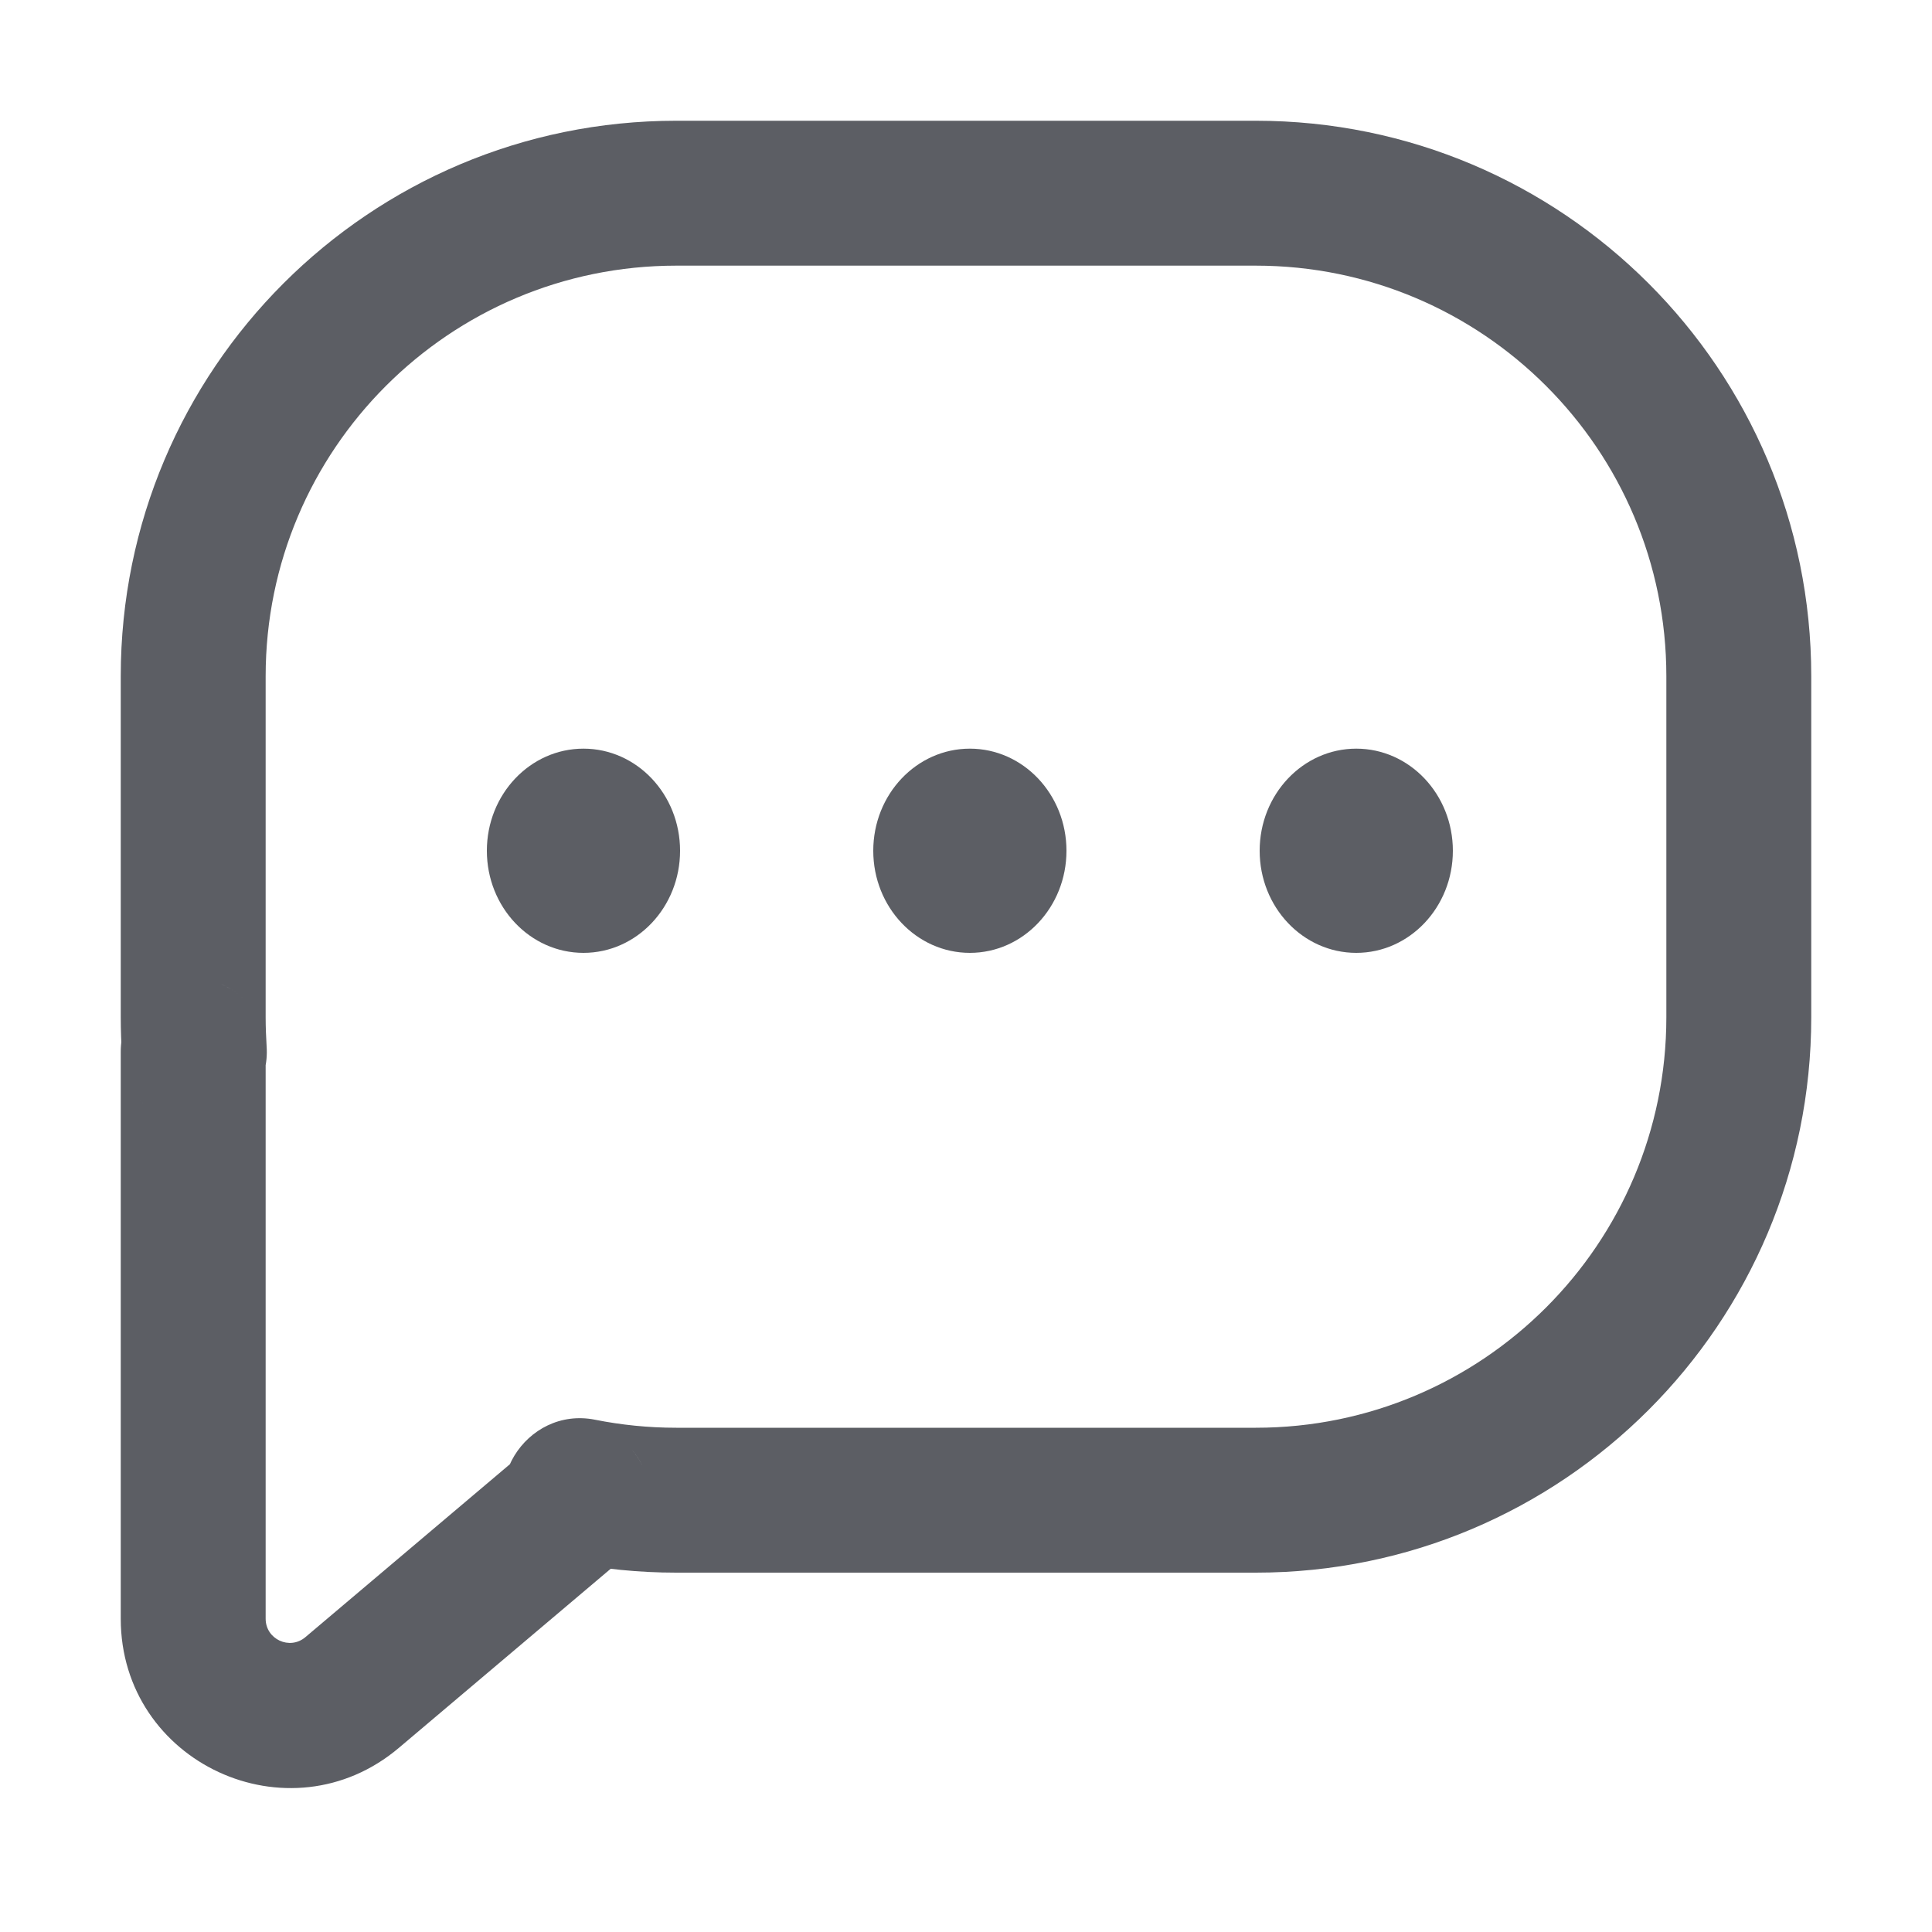
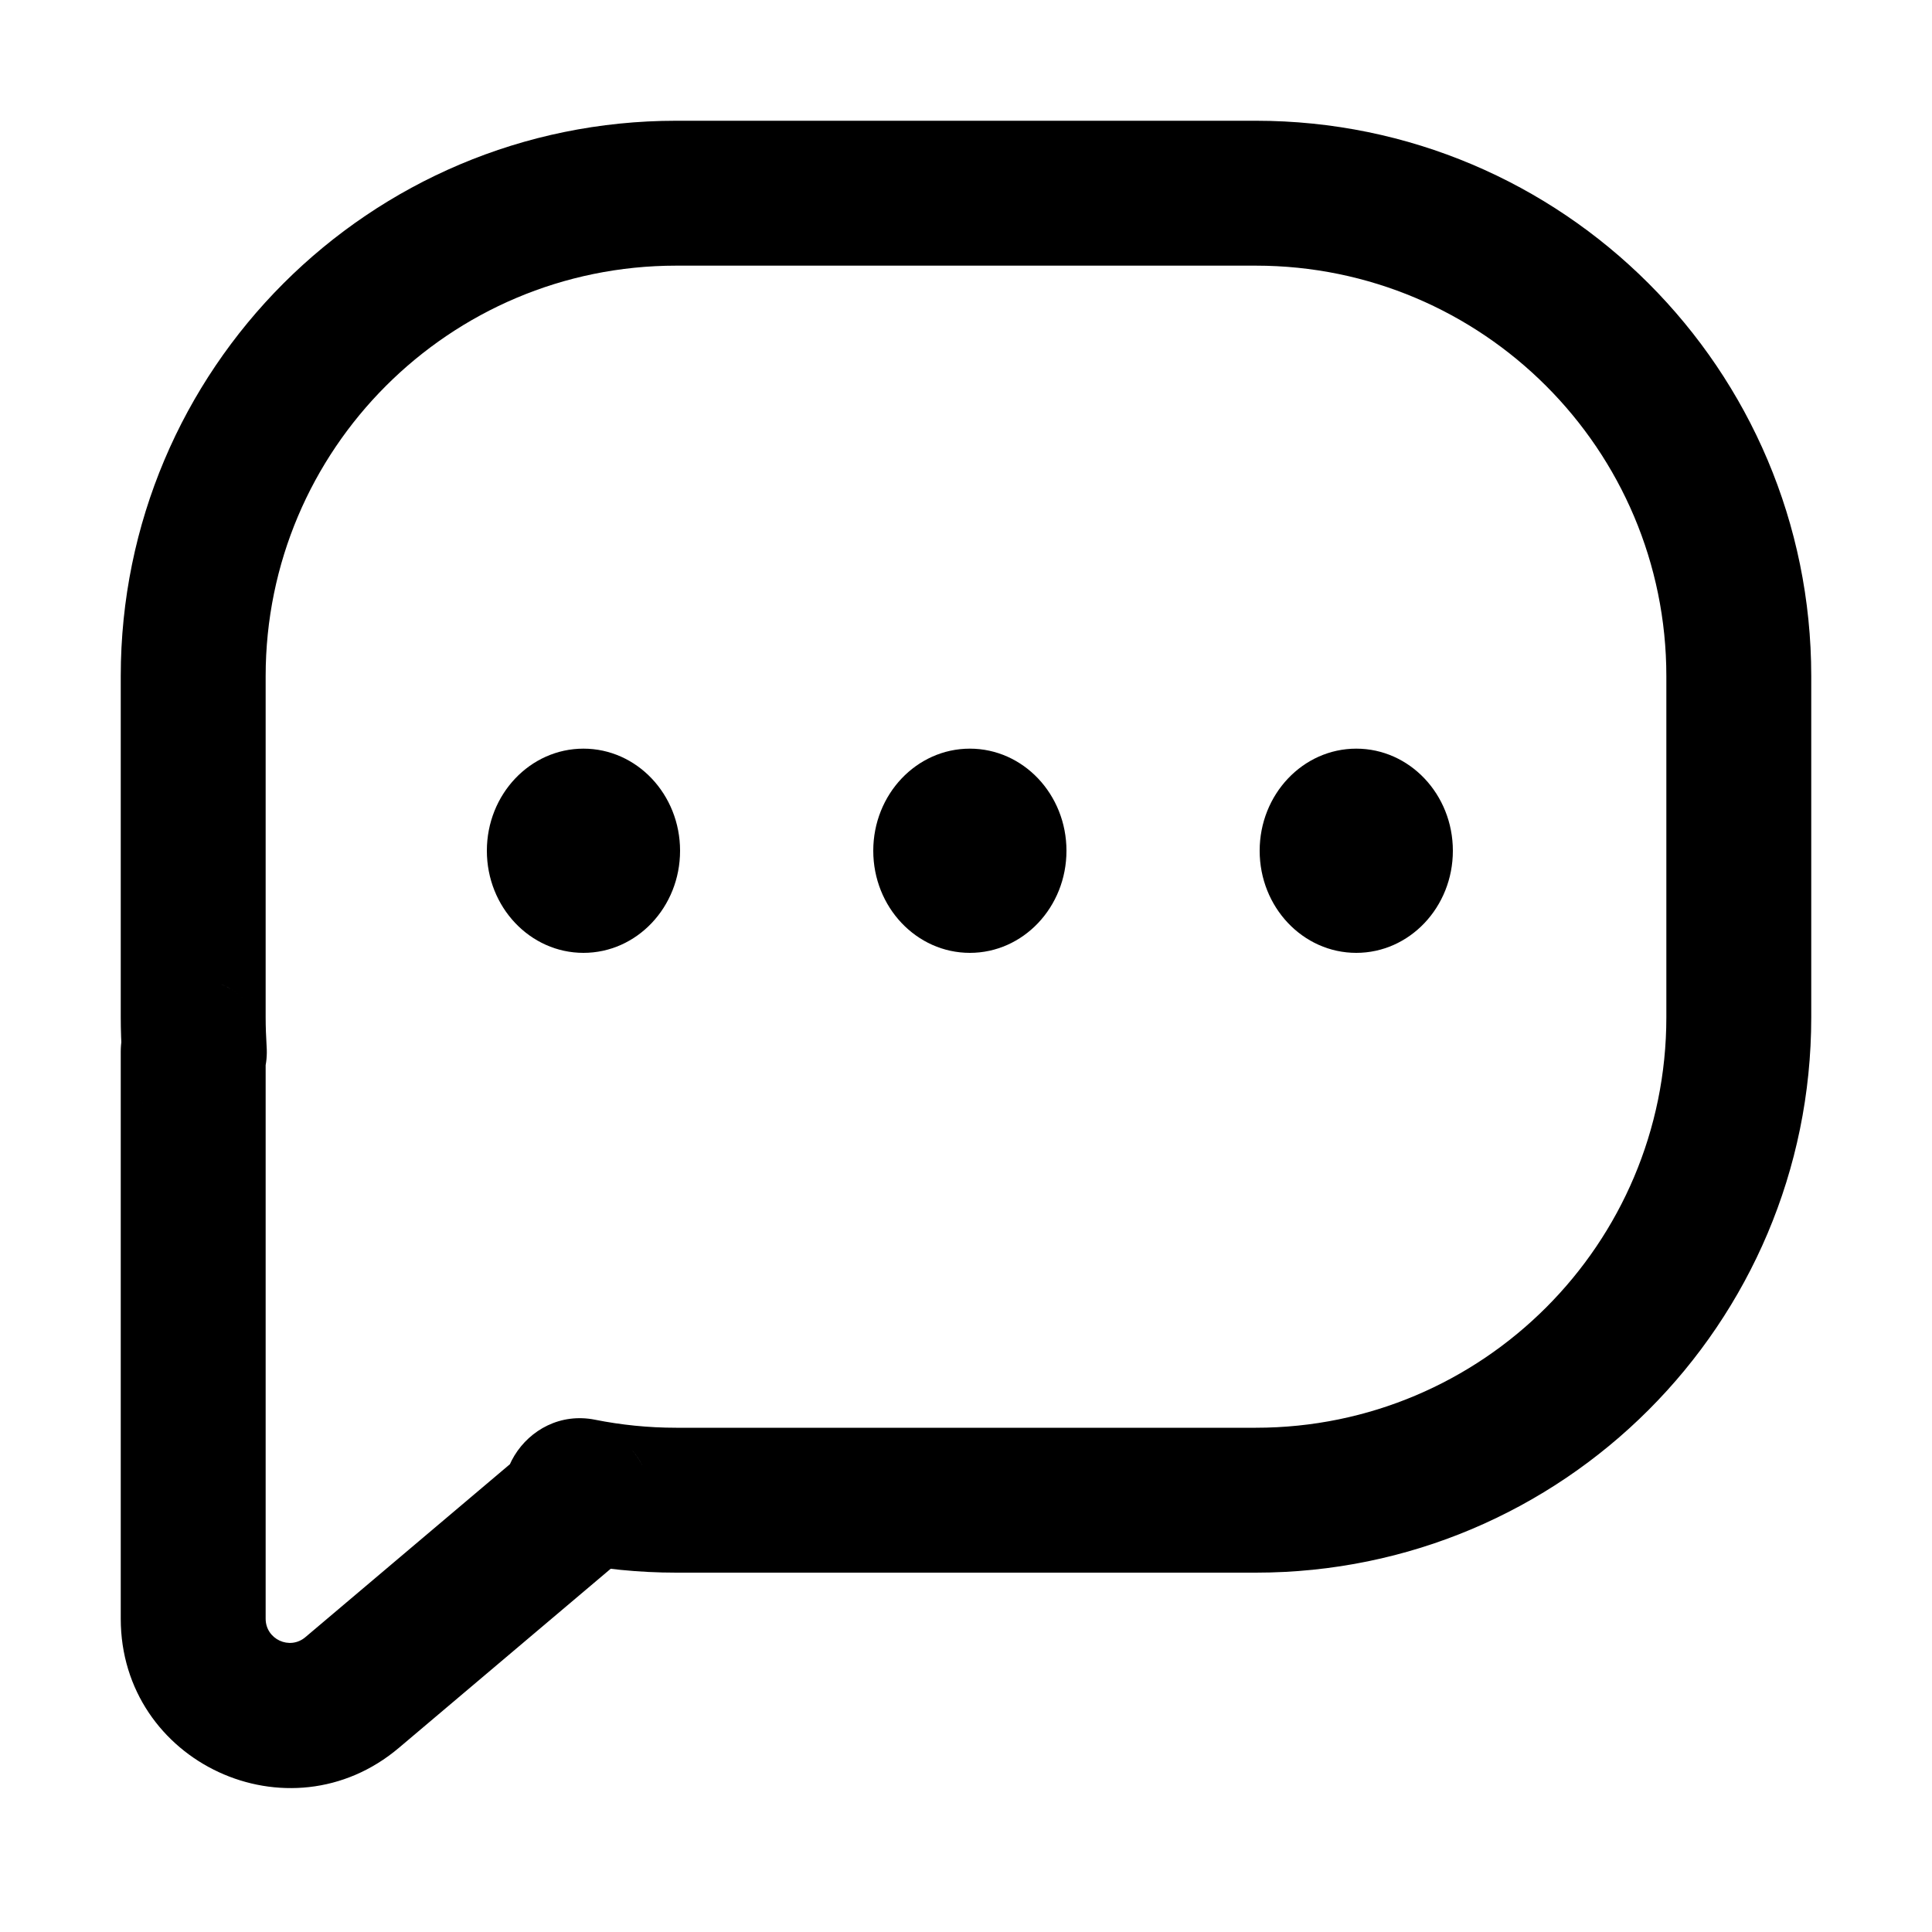
<svg xmlns="http://www.w3.org/2000/svg" width="current" height="current" viewBox="0 0 20 20" fill="current">
-   <path d="M3.646 17.521L4.13 18.093L3.646 17.521ZM5.969 15.556L6.453 16.129L5.969 15.556ZM6.013 15.432L6.16 14.697L6.013 15.432ZM2.012 10.883L1.264 10.936L2.012 10.883ZM2.75 7C2.75 4.653 4.653 2.75 7 2.75V1.25C3.824 1.25 1.25 3.824 1.25 7H2.75ZM2.75 10.53V7H1.25V10.53H2.75ZM2.76 10.831C2.754 10.732 2.75 10.631 2.75 10.53H1.25C1.25 10.666 1.255 10.802 1.264 10.936L2.76 10.831ZM2.75 16.757V10.888H1.25V16.757H2.75ZM3.161 16.948C2.999 17.085 2.75 16.97 2.75 16.757H1.25C1.25 18.247 2.993 19.055 4.13 18.093L3.161 16.948ZM5.485 14.983L3.161 16.948L4.13 18.093L6.453 16.129L5.485 14.983ZM7 14.78C6.712 14.78 6.431 14.751 6.16 14.697L5.866 16.168C6.233 16.241 6.612 16.28 7 16.28V14.78ZM13 14.78H7V16.28H13V14.78ZM17.25 10.53C17.25 12.877 15.347 14.78 13 14.78V16.28C16.176 16.28 18.75 13.705 18.75 10.53H17.25ZM17.25 7V10.53H18.75V7H17.25ZM13 2.75C15.347 2.75 17.25 4.653 17.25 7H18.75C18.75 3.824 16.176 1.25 13 1.25V2.75ZM7 2.75H13V1.25H7V2.75ZM6.453 16.129C6.789 15.845 6.828 15.343 6.542 15.01L5.405 15.988C5.148 15.689 5.184 15.238 5.485 14.983L6.453 16.129ZM2.575 10.397C2.119 9.867 1.25 10.19 1.25 10.888H2.75C2.75 11.581 1.889 11.9 1.438 11.375L2.575 10.397ZM6.542 15.01C6.997 15.538 6.506 16.296 5.866 16.168L6.16 14.697C5.445 14.554 4.9 15.401 5.405 15.988L6.542 15.01ZM1.264 10.936C1.214 10.221 2.105 9.851 2.575 10.397L1.438 11.375C1.912 11.926 2.811 11.553 2.76 10.831L1.264 10.936Z" fill="#5C5E64" />
-   <ellipse cx="6.04" cy="8.807" rx="1" ry="1.057" fill="#5C5E64" />
-   <ellipse cx="10.04" cy="8.807" rx="1" ry="1.057" fill="#5C5E64" />
-   <ellipse cx="14.04" cy="8.807" rx="1" ry="1.057" fill="#5C5E64" />
+   <path d="M3.646 17.521L4.13 18.093L3.646 17.521ZM5.969 15.556L6.453 16.129L5.969 15.556ZM6.013 15.432L6.16 14.697L6.013 15.432ZM2.012 10.883L1.264 10.936L2.012 10.883ZM2.75 7C2.75 4.653 4.653 2.75 7 2.75V1.25C3.824 1.25 1.25 3.824 1.25 7H2.75ZM2.75 10.53V7H1.25V10.53H2.75ZM2.76 10.831C2.754 10.732 2.75 10.631 2.75 10.53H1.25C1.25 10.666 1.255 10.802 1.264 10.936L2.76 10.831ZM2.75 16.757V10.888H1.25V16.757H2.75ZM3.161 16.948C2.999 17.085 2.75 16.97 2.75 16.757H1.25C1.25 18.247 2.993 19.055 4.13 18.093L3.161 16.948ZM5.485 14.983L3.161 16.948L4.13 18.093L6.453 16.129L5.485 14.983ZM7 14.78C6.712 14.78 6.431 14.751 6.16 14.697L5.866 16.168C6.233 16.241 6.612 16.28 7 16.28V14.78ZM13 14.78H7V16.28H13V14.78ZM17.25 10.53C17.25 12.877 15.347 14.78 13 14.78V16.28C16.176 16.28 18.75 13.705 18.75 10.53H17.25ZM17.25 7V10.53H18.75V7H17.25ZM13 2.75C15.347 2.75 17.25 4.653 17.25 7H18.75C18.75 3.824 16.176 1.25 13 1.25V2.75ZM7 2.75H13V1.25H7V2.75ZM6.453 16.129C6.789 15.845 6.828 15.343 6.542 15.01L5.405 15.988C5.148 15.689 5.184 15.238 5.485 14.983L6.453 16.129ZM2.575 10.397C2.119 9.867 1.25 10.19 1.25 10.888H2.75C2.75 11.581 1.889 11.9 1.438 11.375L2.575 10.397ZM6.542 15.01C6.997 15.538 6.506 16.296 5.866 16.168L6.16 14.697C5.445 14.554 4.9 15.401 5.405 15.988L6.542 15.01ZM1.264 10.936C1.214 10.221 2.105 9.851 2.575 10.397L1.438 11.375C1.912 11.926 2.811 11.553 2.76 10.831L1.264 10.936Z" fill="current" />
+   <ellipse cx="6.04" cy="8.807" rx="1" ry="1.057" fill="current" />
+   <ellipse cx="10.04" cy="8.807" rx="1" ry="1.057" fill="current" />
+   <ellipse cx="14.04" cy="8.807" rx="1" ry="1.057" fill="current" />
</svg>
